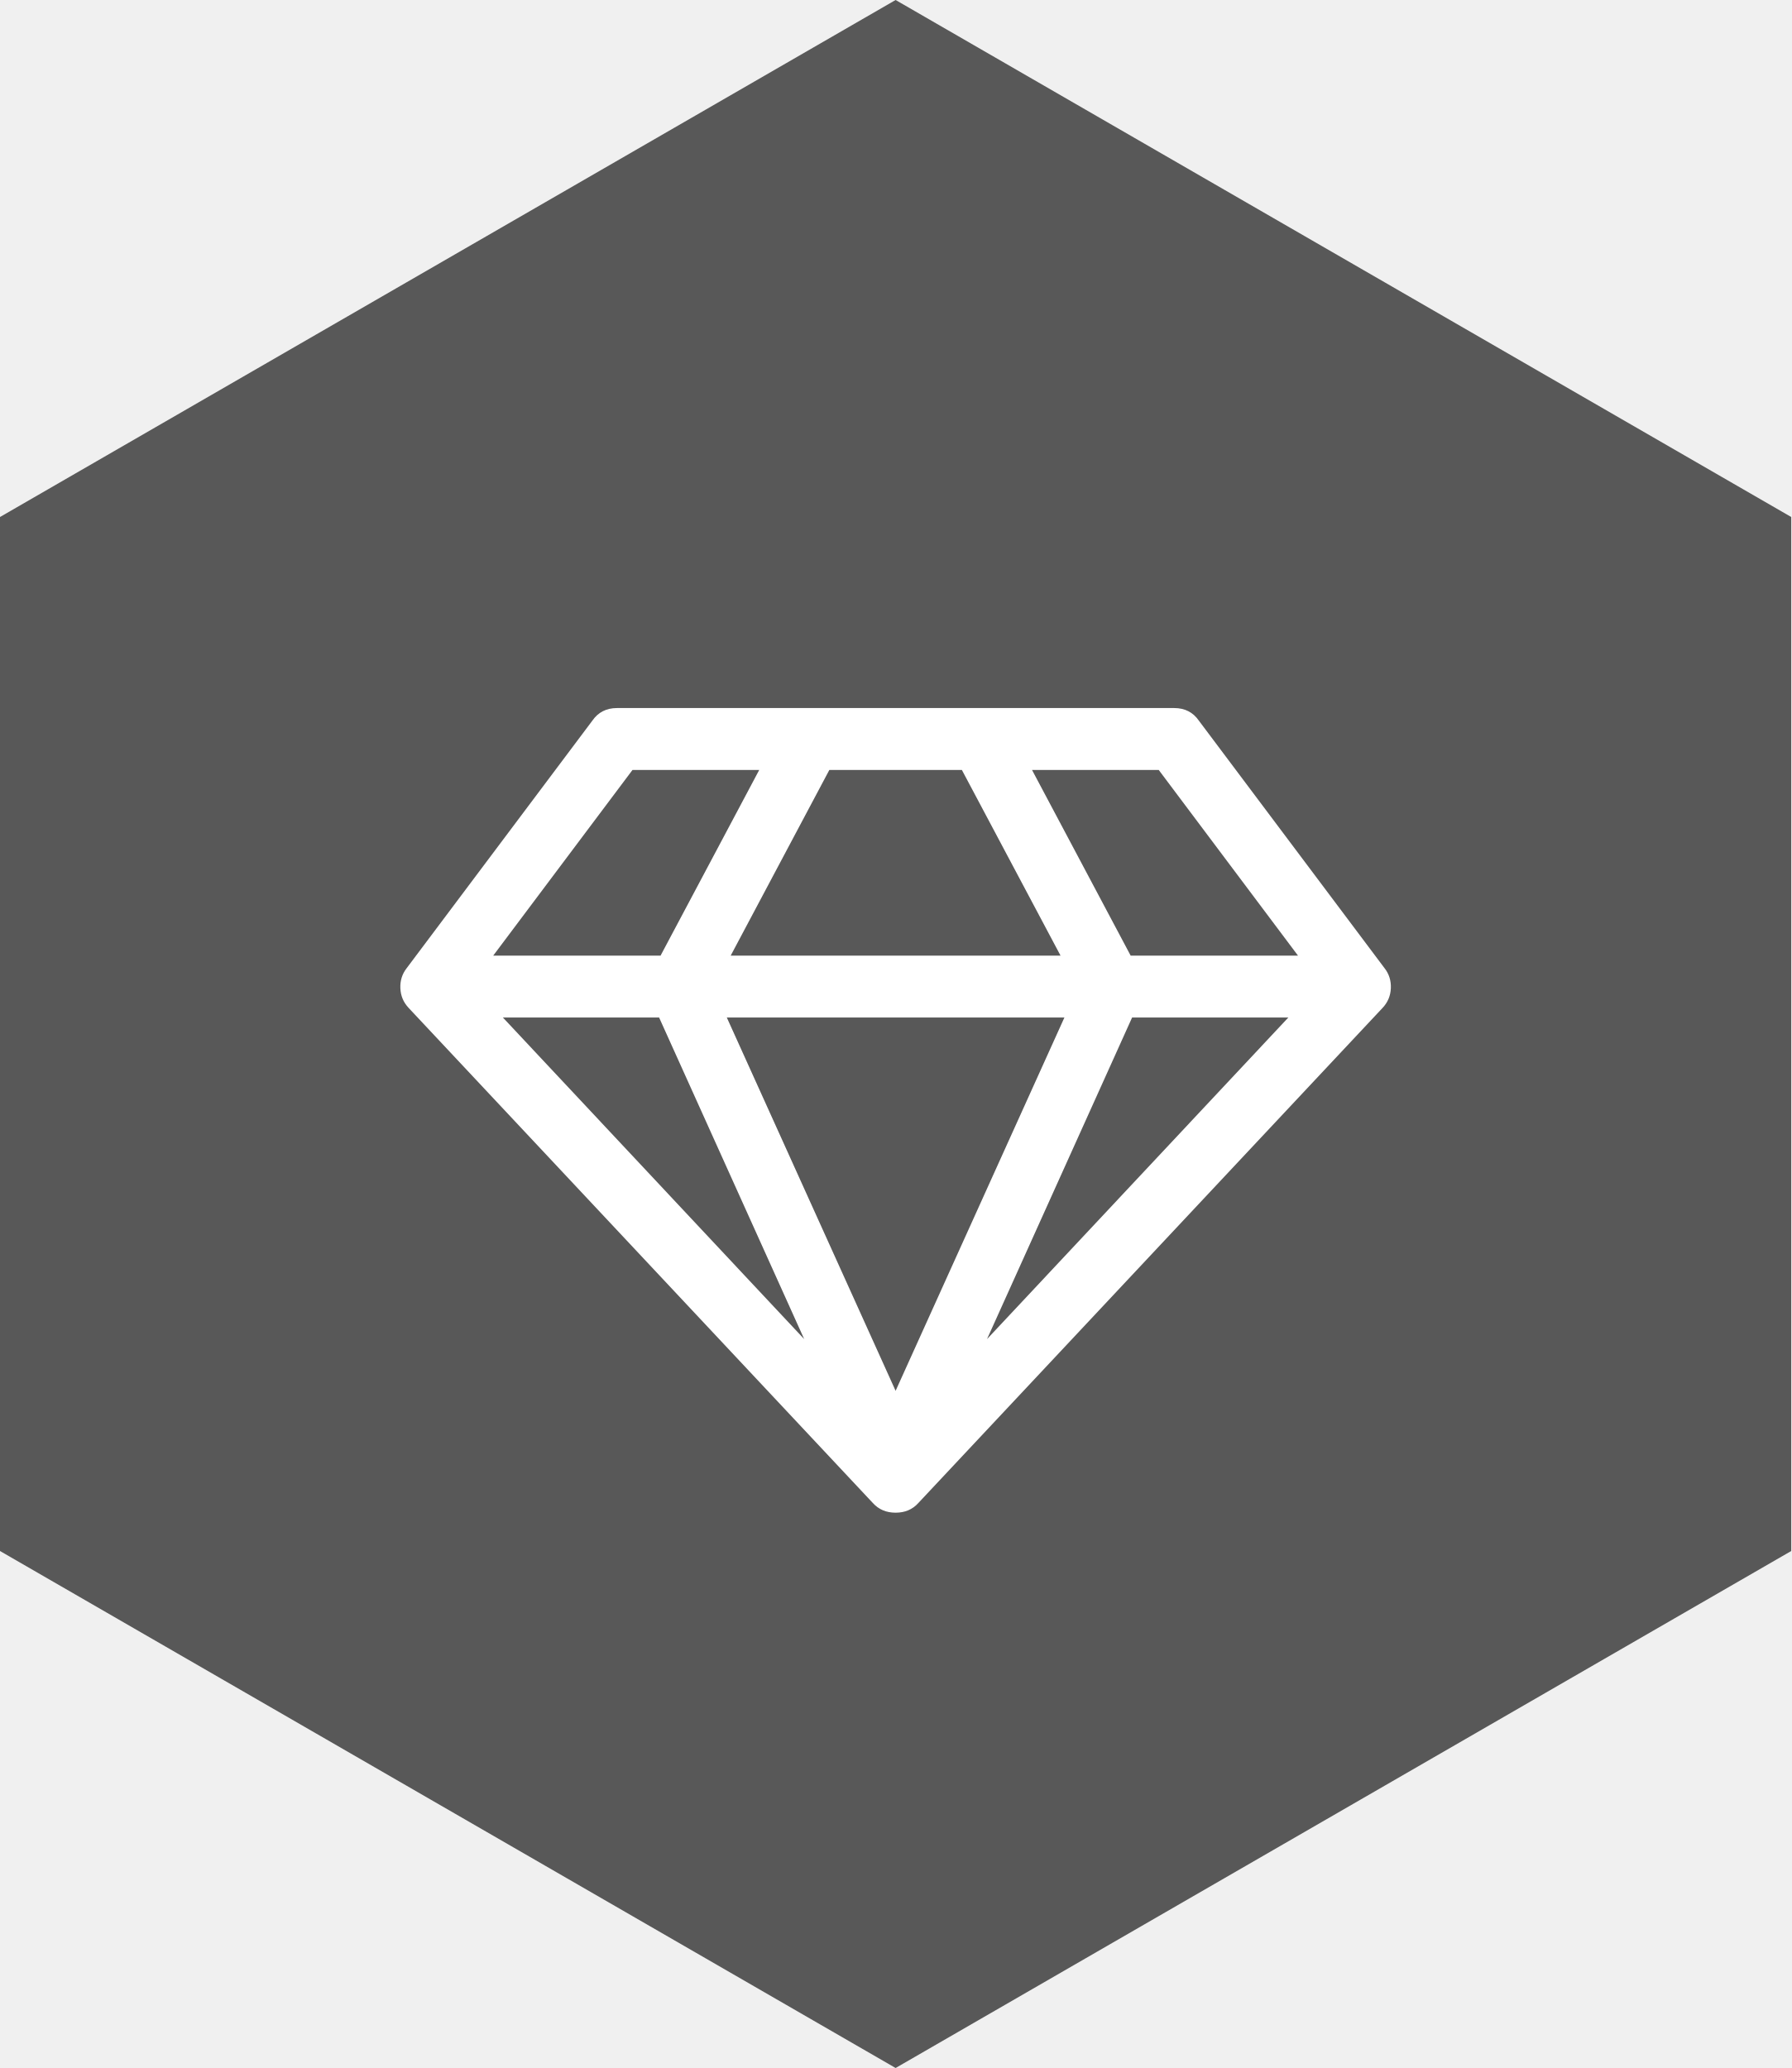
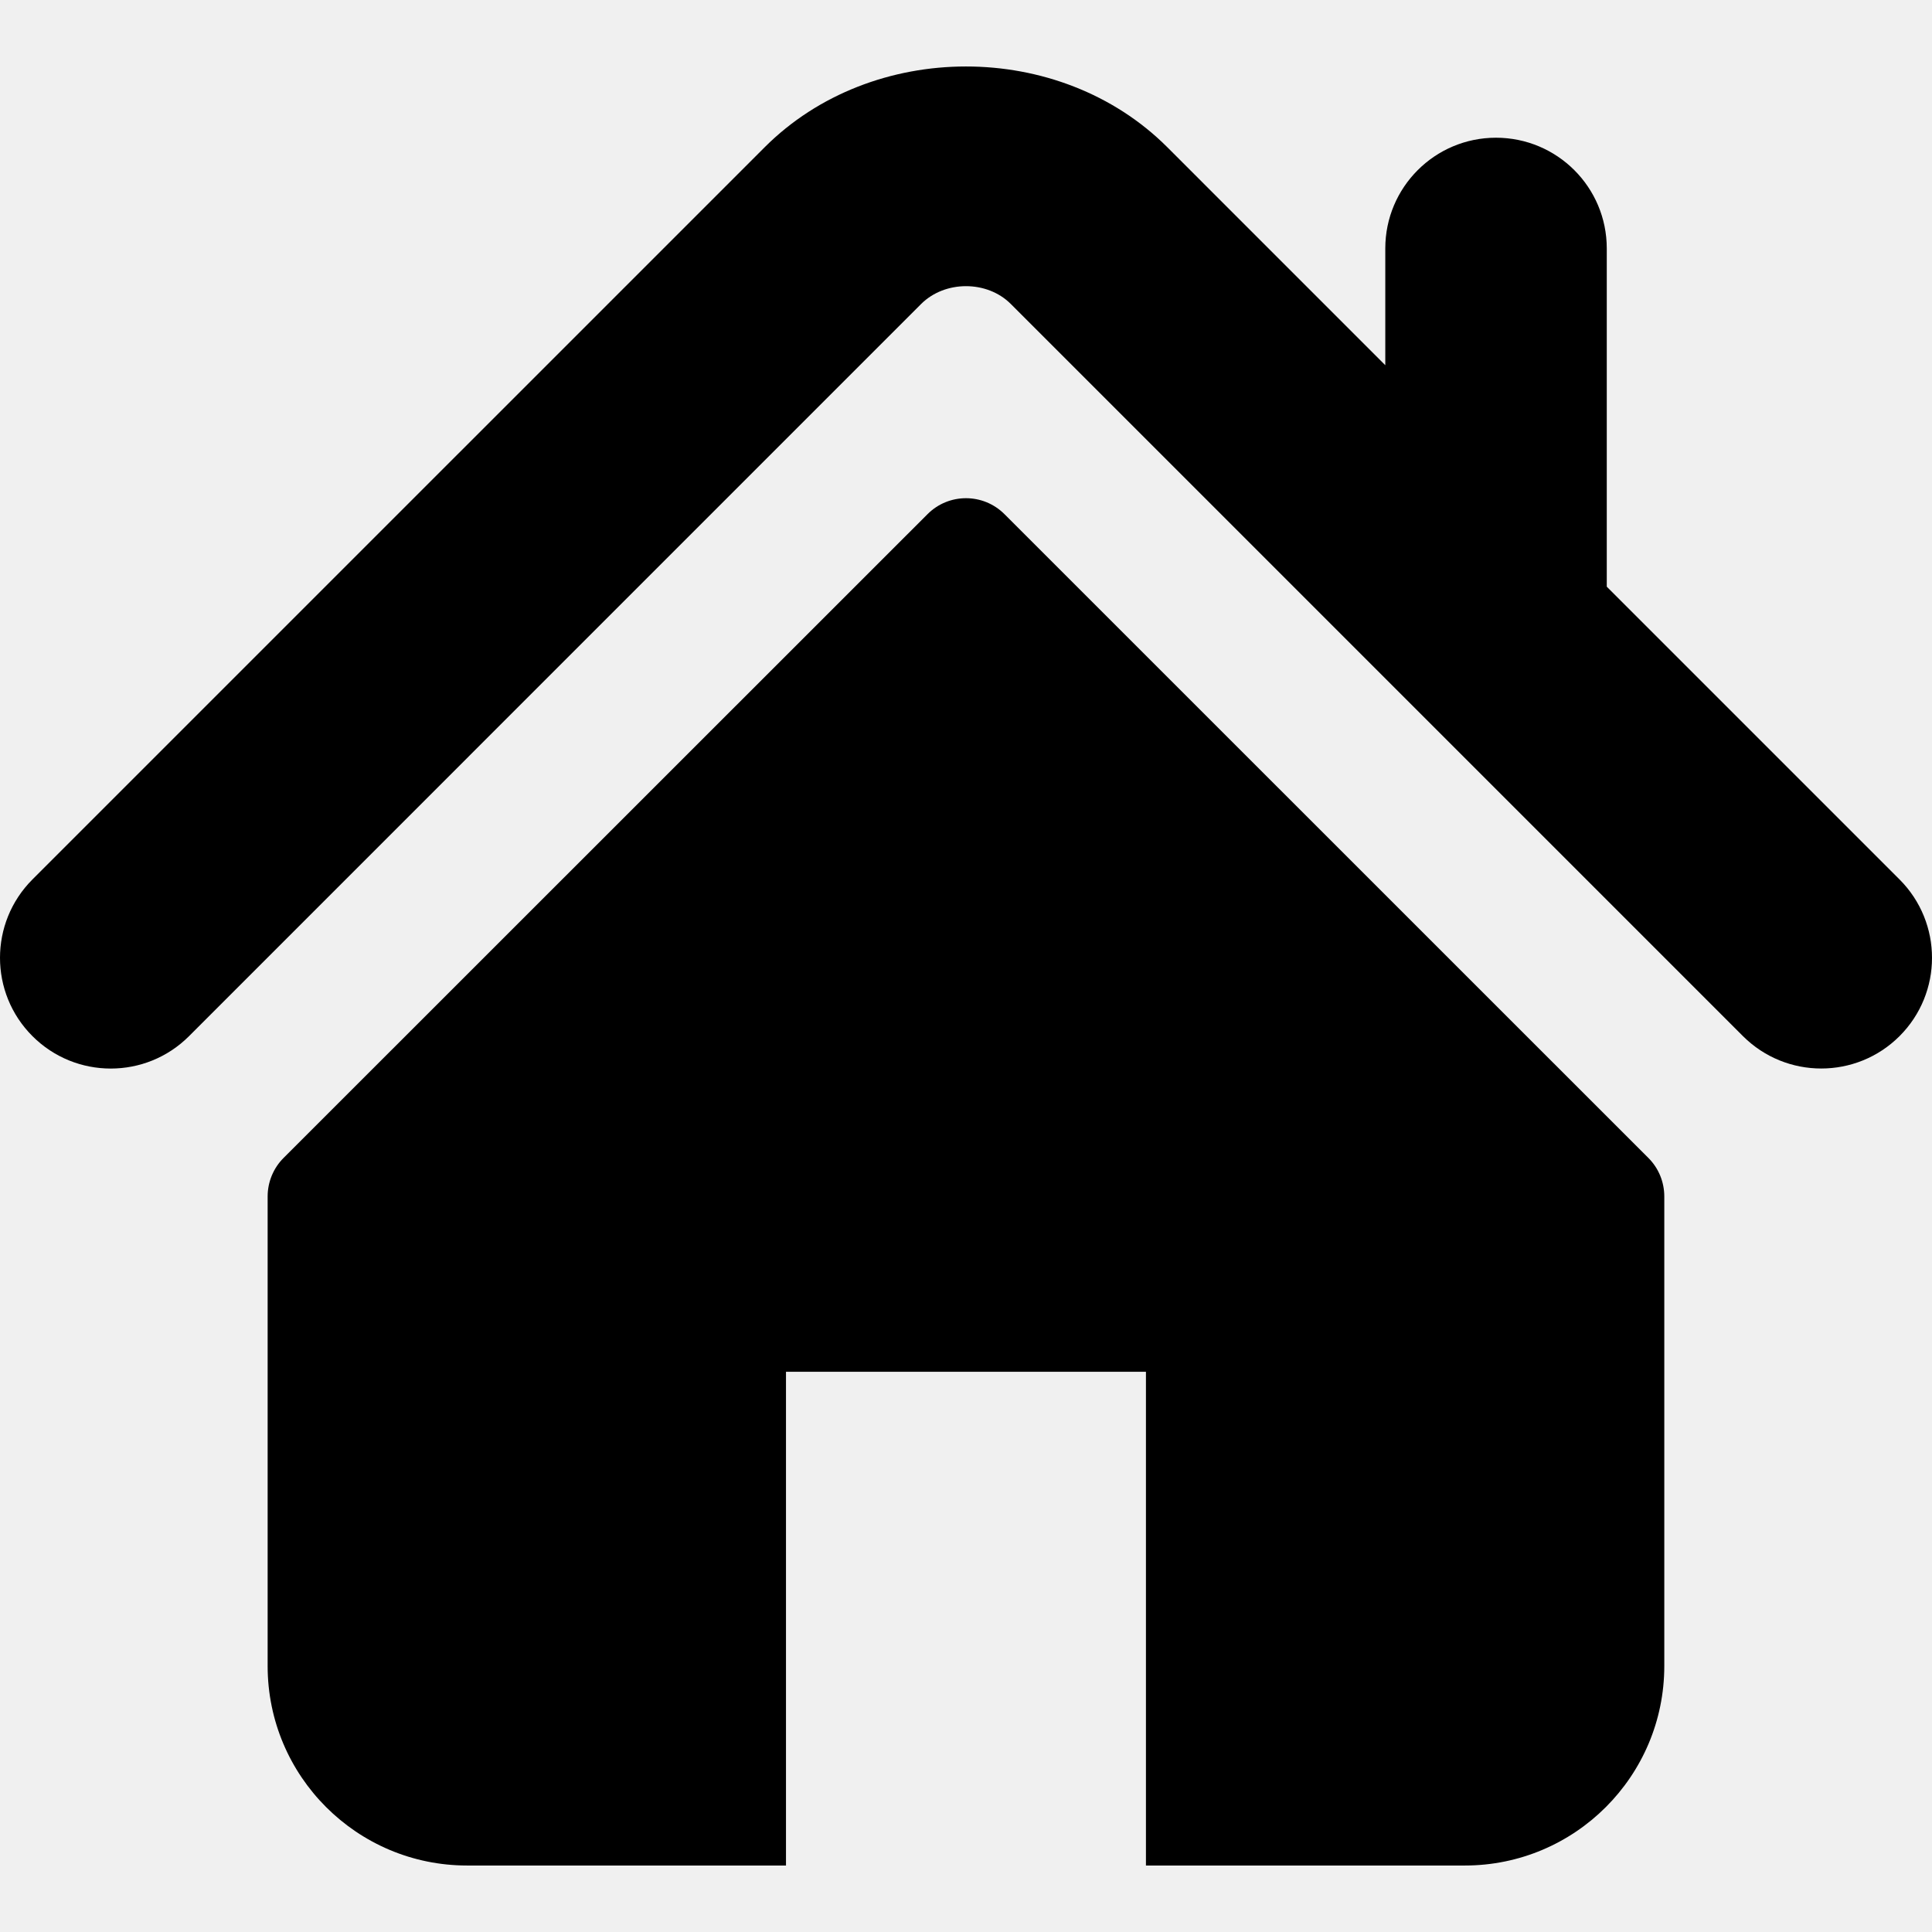
- <svg xmlns="http://www.w3.org/2000/svg" version="1.1" id="Layer_1" x="0px" y="0px" width="149.167px" height="172.243px" viewBox="0 0 149.167 172.243" enable-background="new 0 0 149.167 172.243" xml:space="preserve">
-   <polygon fill="#585858" points="149.167,129.183 74.583,172.243 0,129.183 0,43.061 74.583,0 149.167,43.061 " />
-   <path fill="#FFFFFF" d="M41.88,84.75l25.09,26.783L54.889,84.75H41.88z M74.583,115.841L88.64,84.75H60.527L74.583,115.841z   M55.009,79.594l8.217-15.466H52.673l-11.6,15.466H55.009z M82.196,111.533l25.091-26.783h-13.01L82.196,111.533z M60.849,79.594  h27.469l-8.217-15.466H69.065L60.849,79.594z M94.157,79.594h13.936L96.494,64.128H85.942L94.157,79.594z M99.835,60.02  l15.467,20.621c0.376,0.483,0.55,1.04,0.523,1.671c-0.027,0.632-0.257,1.174-0.686,1.632l-38.664,41.243  c-0.483,0.536-1.113,0.804-1.893,0.804c-0.778,0-1.408-0.268-1.892-0.804L34.026,83.944c-0.429-0.457-0.658-1-0.685-1.632  c-0.027-0.631,0.147-1.188,0.523-1.671L49.331,60.02c0.484-0.699,1.168-1.047,2.054-1.047h46.398  C98.667,58.973,99.353,59.322,99.835,60.02z" />
+ <svg xmlns="http://www.w3.org/2000/svg" fill="#000000" version="1.1" id="Capa_1" width="800px" height="800px" viewBox="0 0 495.398 495.398" xml:space="preserve">
+   <g>
+     <g>
+       <g>
+         <path d="M487.083,225.514l-75.08-75.08V63.704c0-15.682-12.708-28.391-28.413-28.391c-15.669,0-28.377,12.709-28.377,28.391     v29.941L299.31,37.74c-27.639-27.624-75.694-27.575-103.27,0.05L8.312,225.514c-11.082,11.104-11.082,29.071,0,40.158     c11.087,11.101,29.089,11.101,40.172,0l187.71-187.729c6.115-6.083,16.893-6.083,22.976-0.018l187.742,187.747     c5.567,5.551,12.825,8.312,20.081,8.312c7.271,0,14.541-2.764,20.091-8.312C498.17,254.586,498.17,236.619,487.083,225.514z" />
+         <path d="M257.561,131.836c-5.454-5.451-14.285-5.451-19.723,0L72.712,296.913c-2.607,2.606-4.085,6.164-4.085,9.877v120.401     c0,28.253,22.908,51.16,51.16,51.16h81.754v-126.61h92.299v126.61h81.755c28.251,0,51.159-22.907,51.159-51.159V306.79     c0-3.713-1.465-7.271-4.085-9.877L257.561,131.836z" />
+       </g>
+     </g>
+   </g>
</svg>
